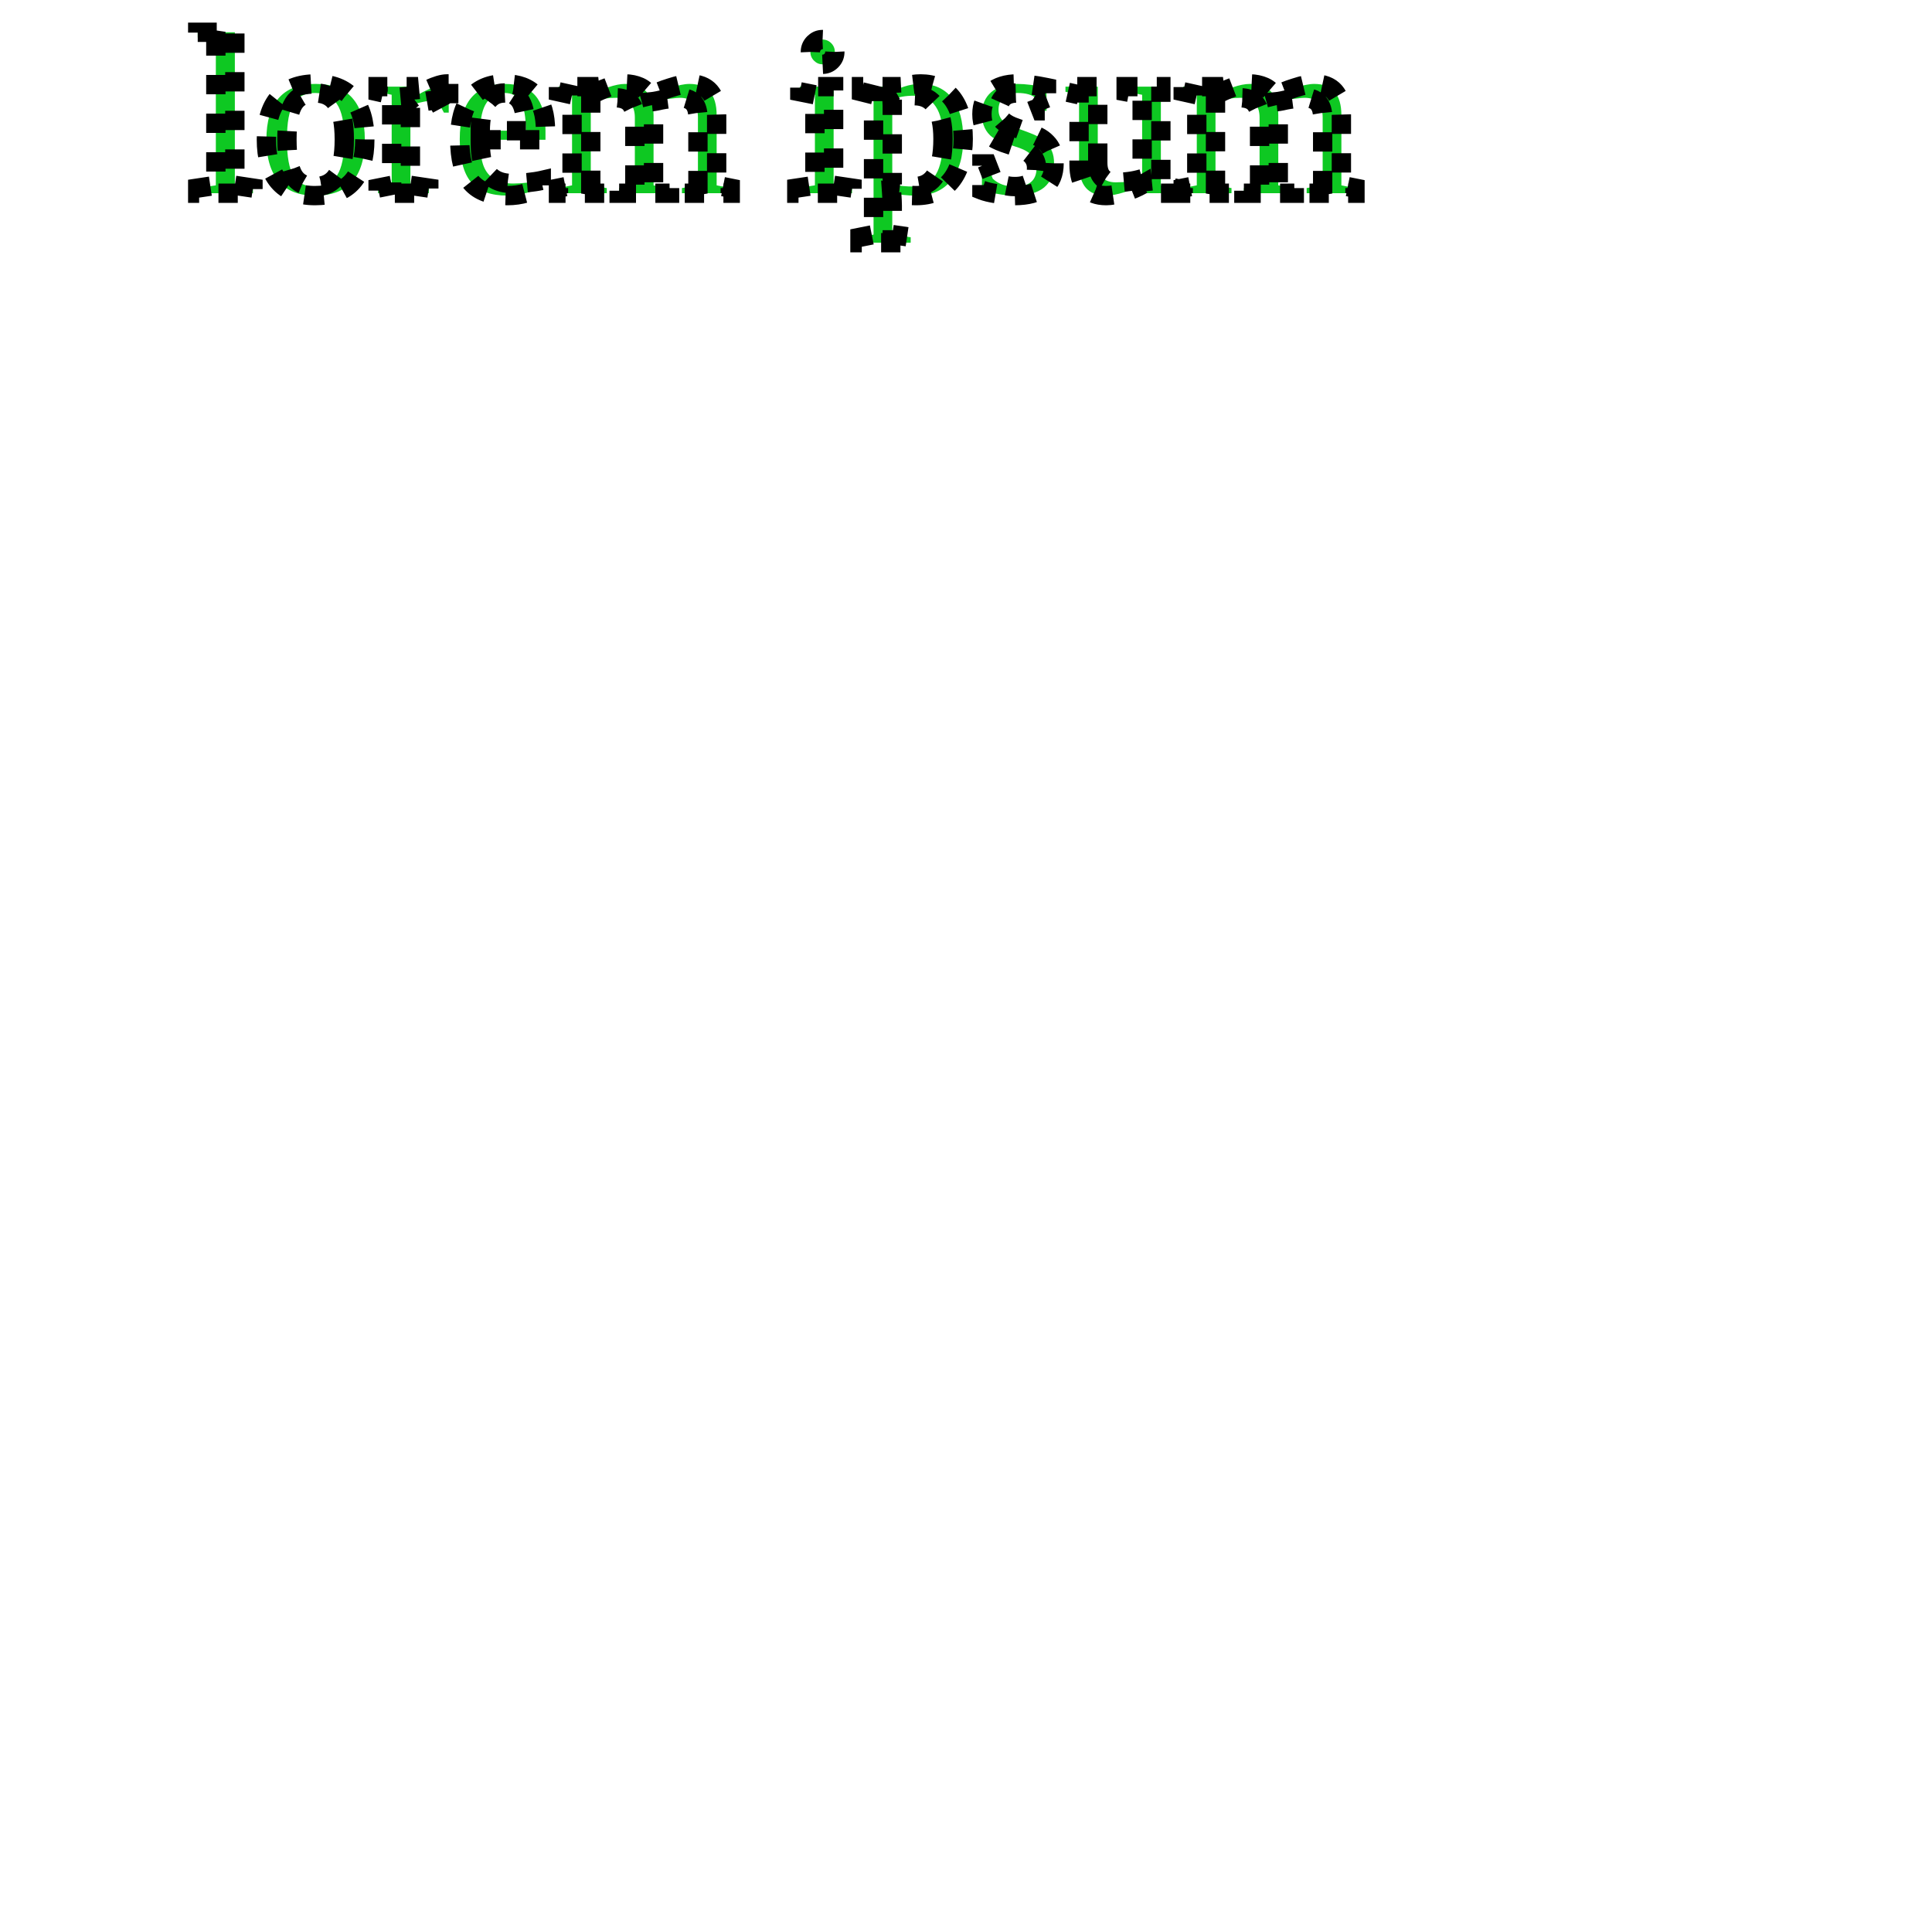
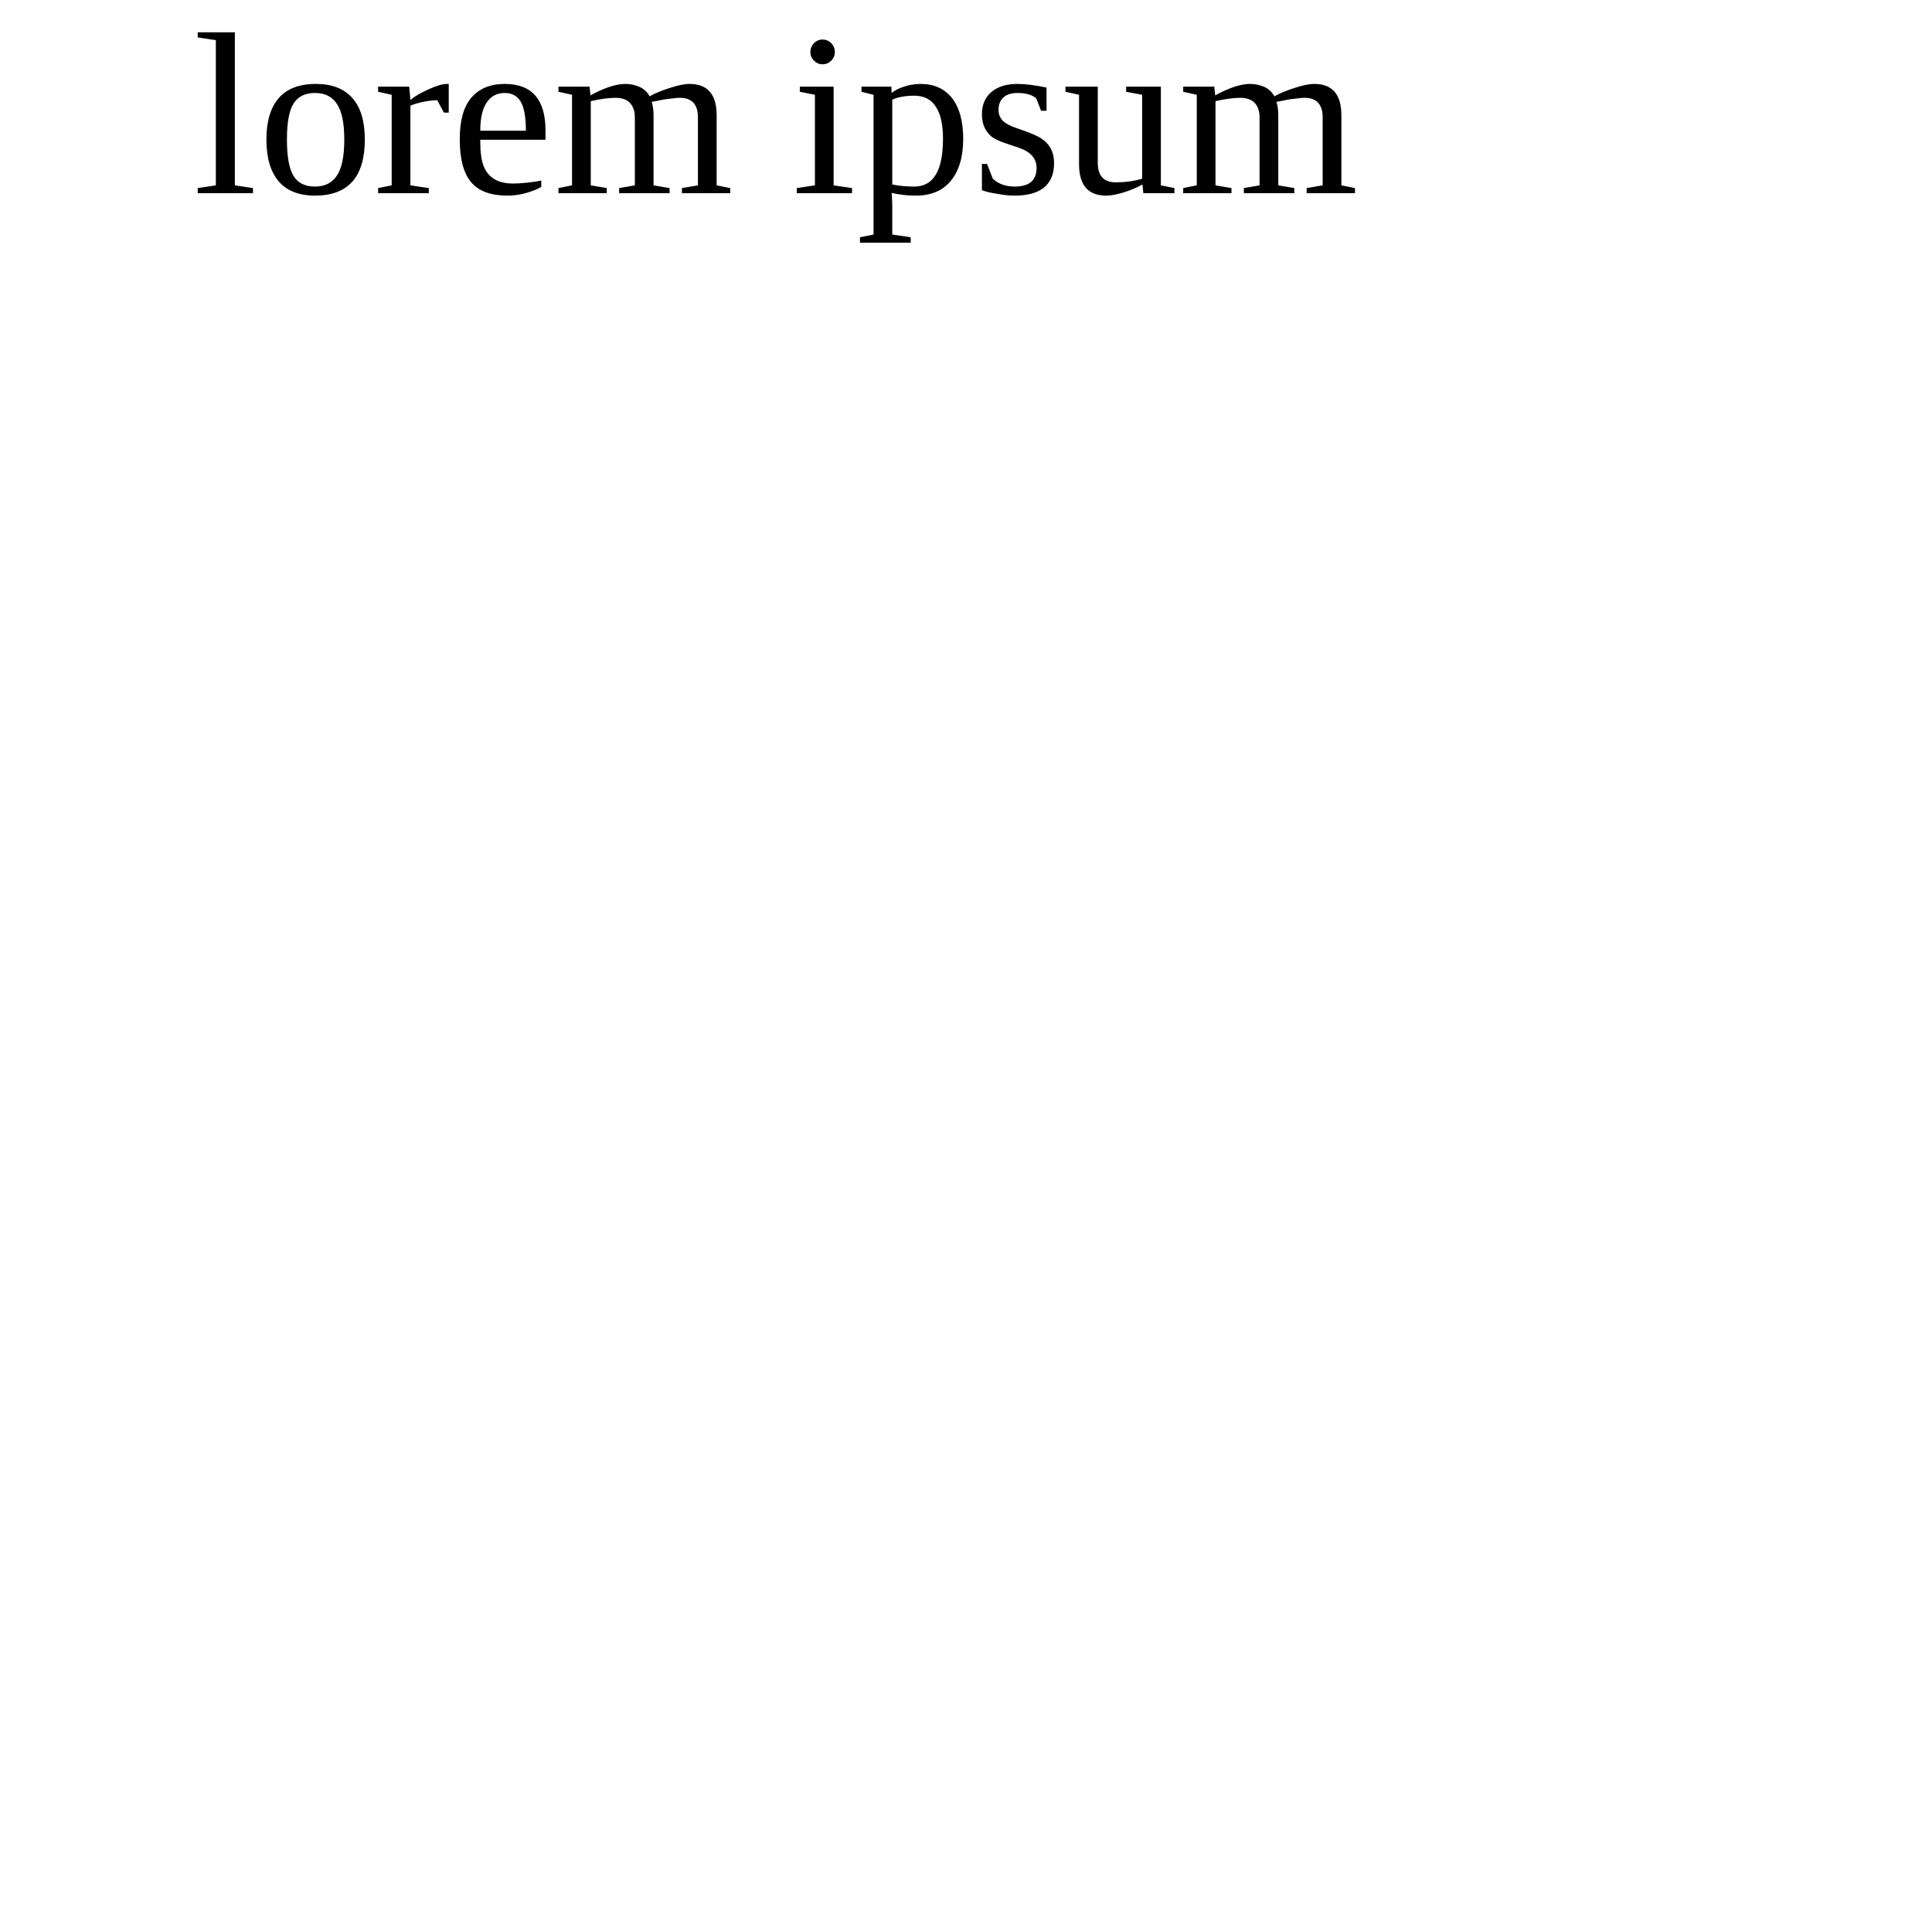
<svg xmlns="http://www.w3.org/2000/svg" width="100.0" height="100.0">
-   <text x="10.0px" y="10.0px" id="none" fill="#0ec822" stroke="#000000" stroke-width="1.0px" stroke-dasharray="1,1" style="none" visibility="inherit">lorem ipsum</text>
+   <text x="10.0px" y="10.0px" id="none" fill="0e0e0e" stroke="000000" stroke-width="1.0px" stroke-dasharray="1,1" style="none" visibility="inherit">lorem ipsum</text>
</svg>
